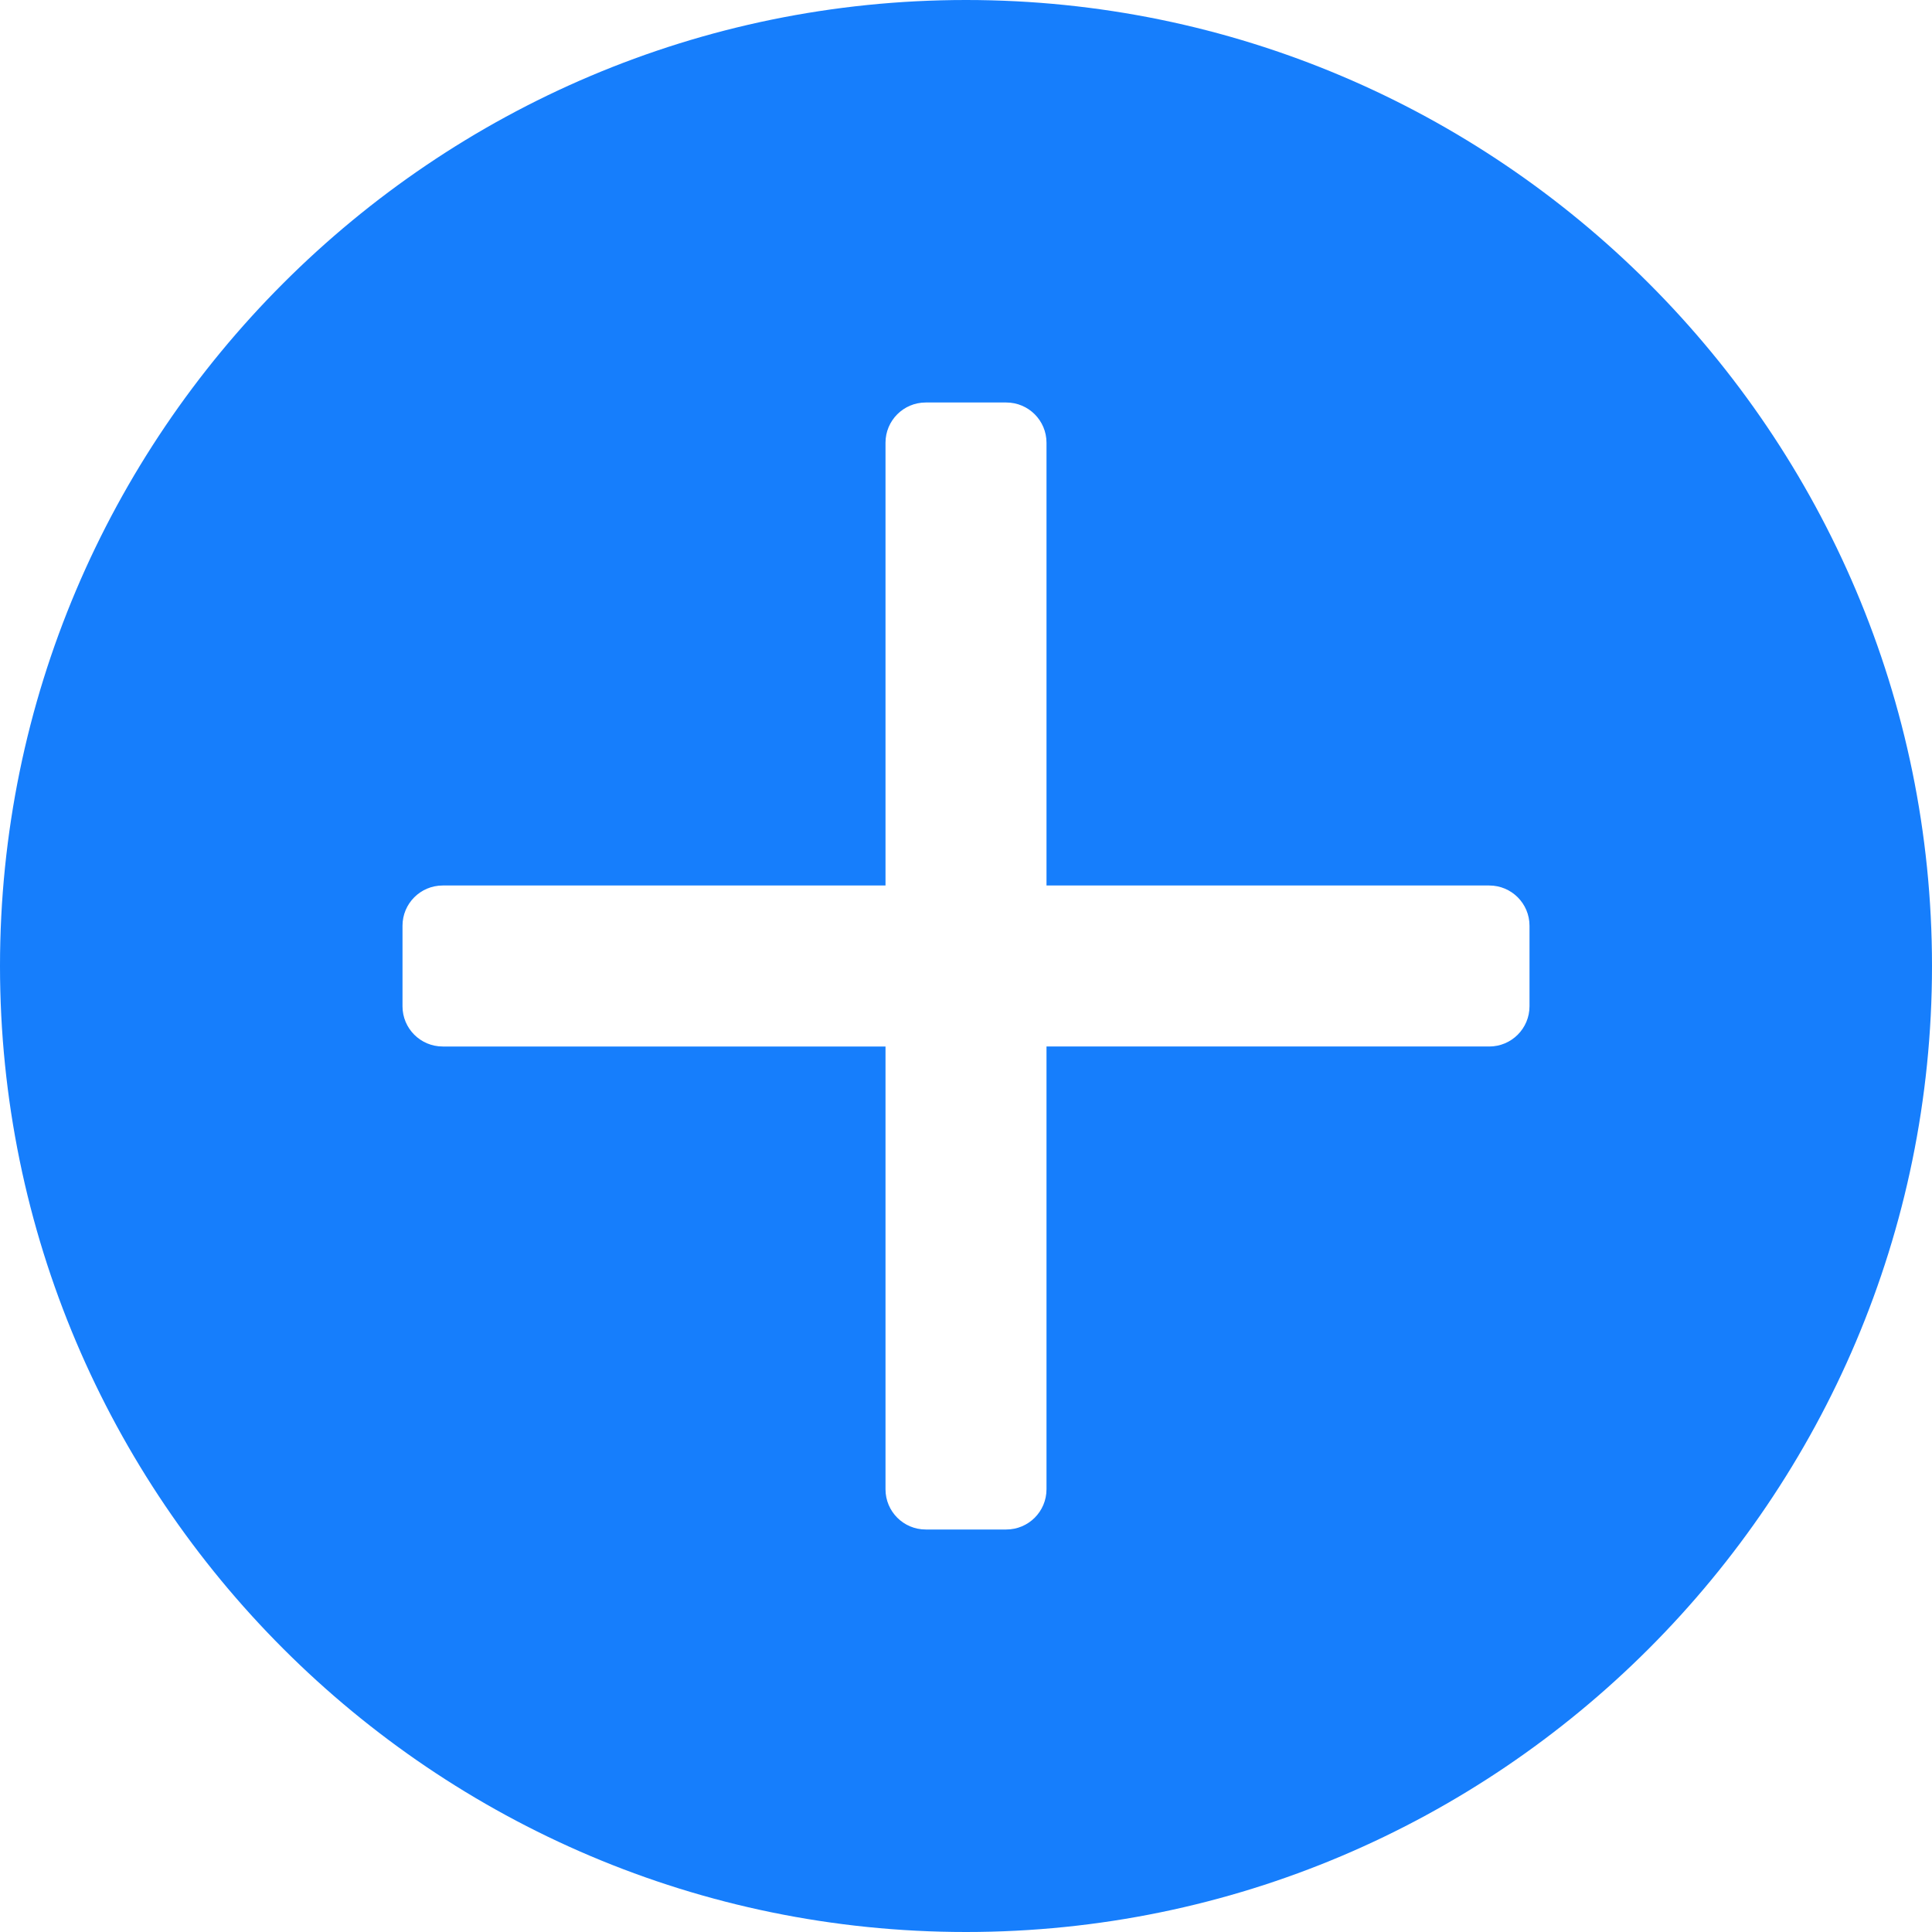
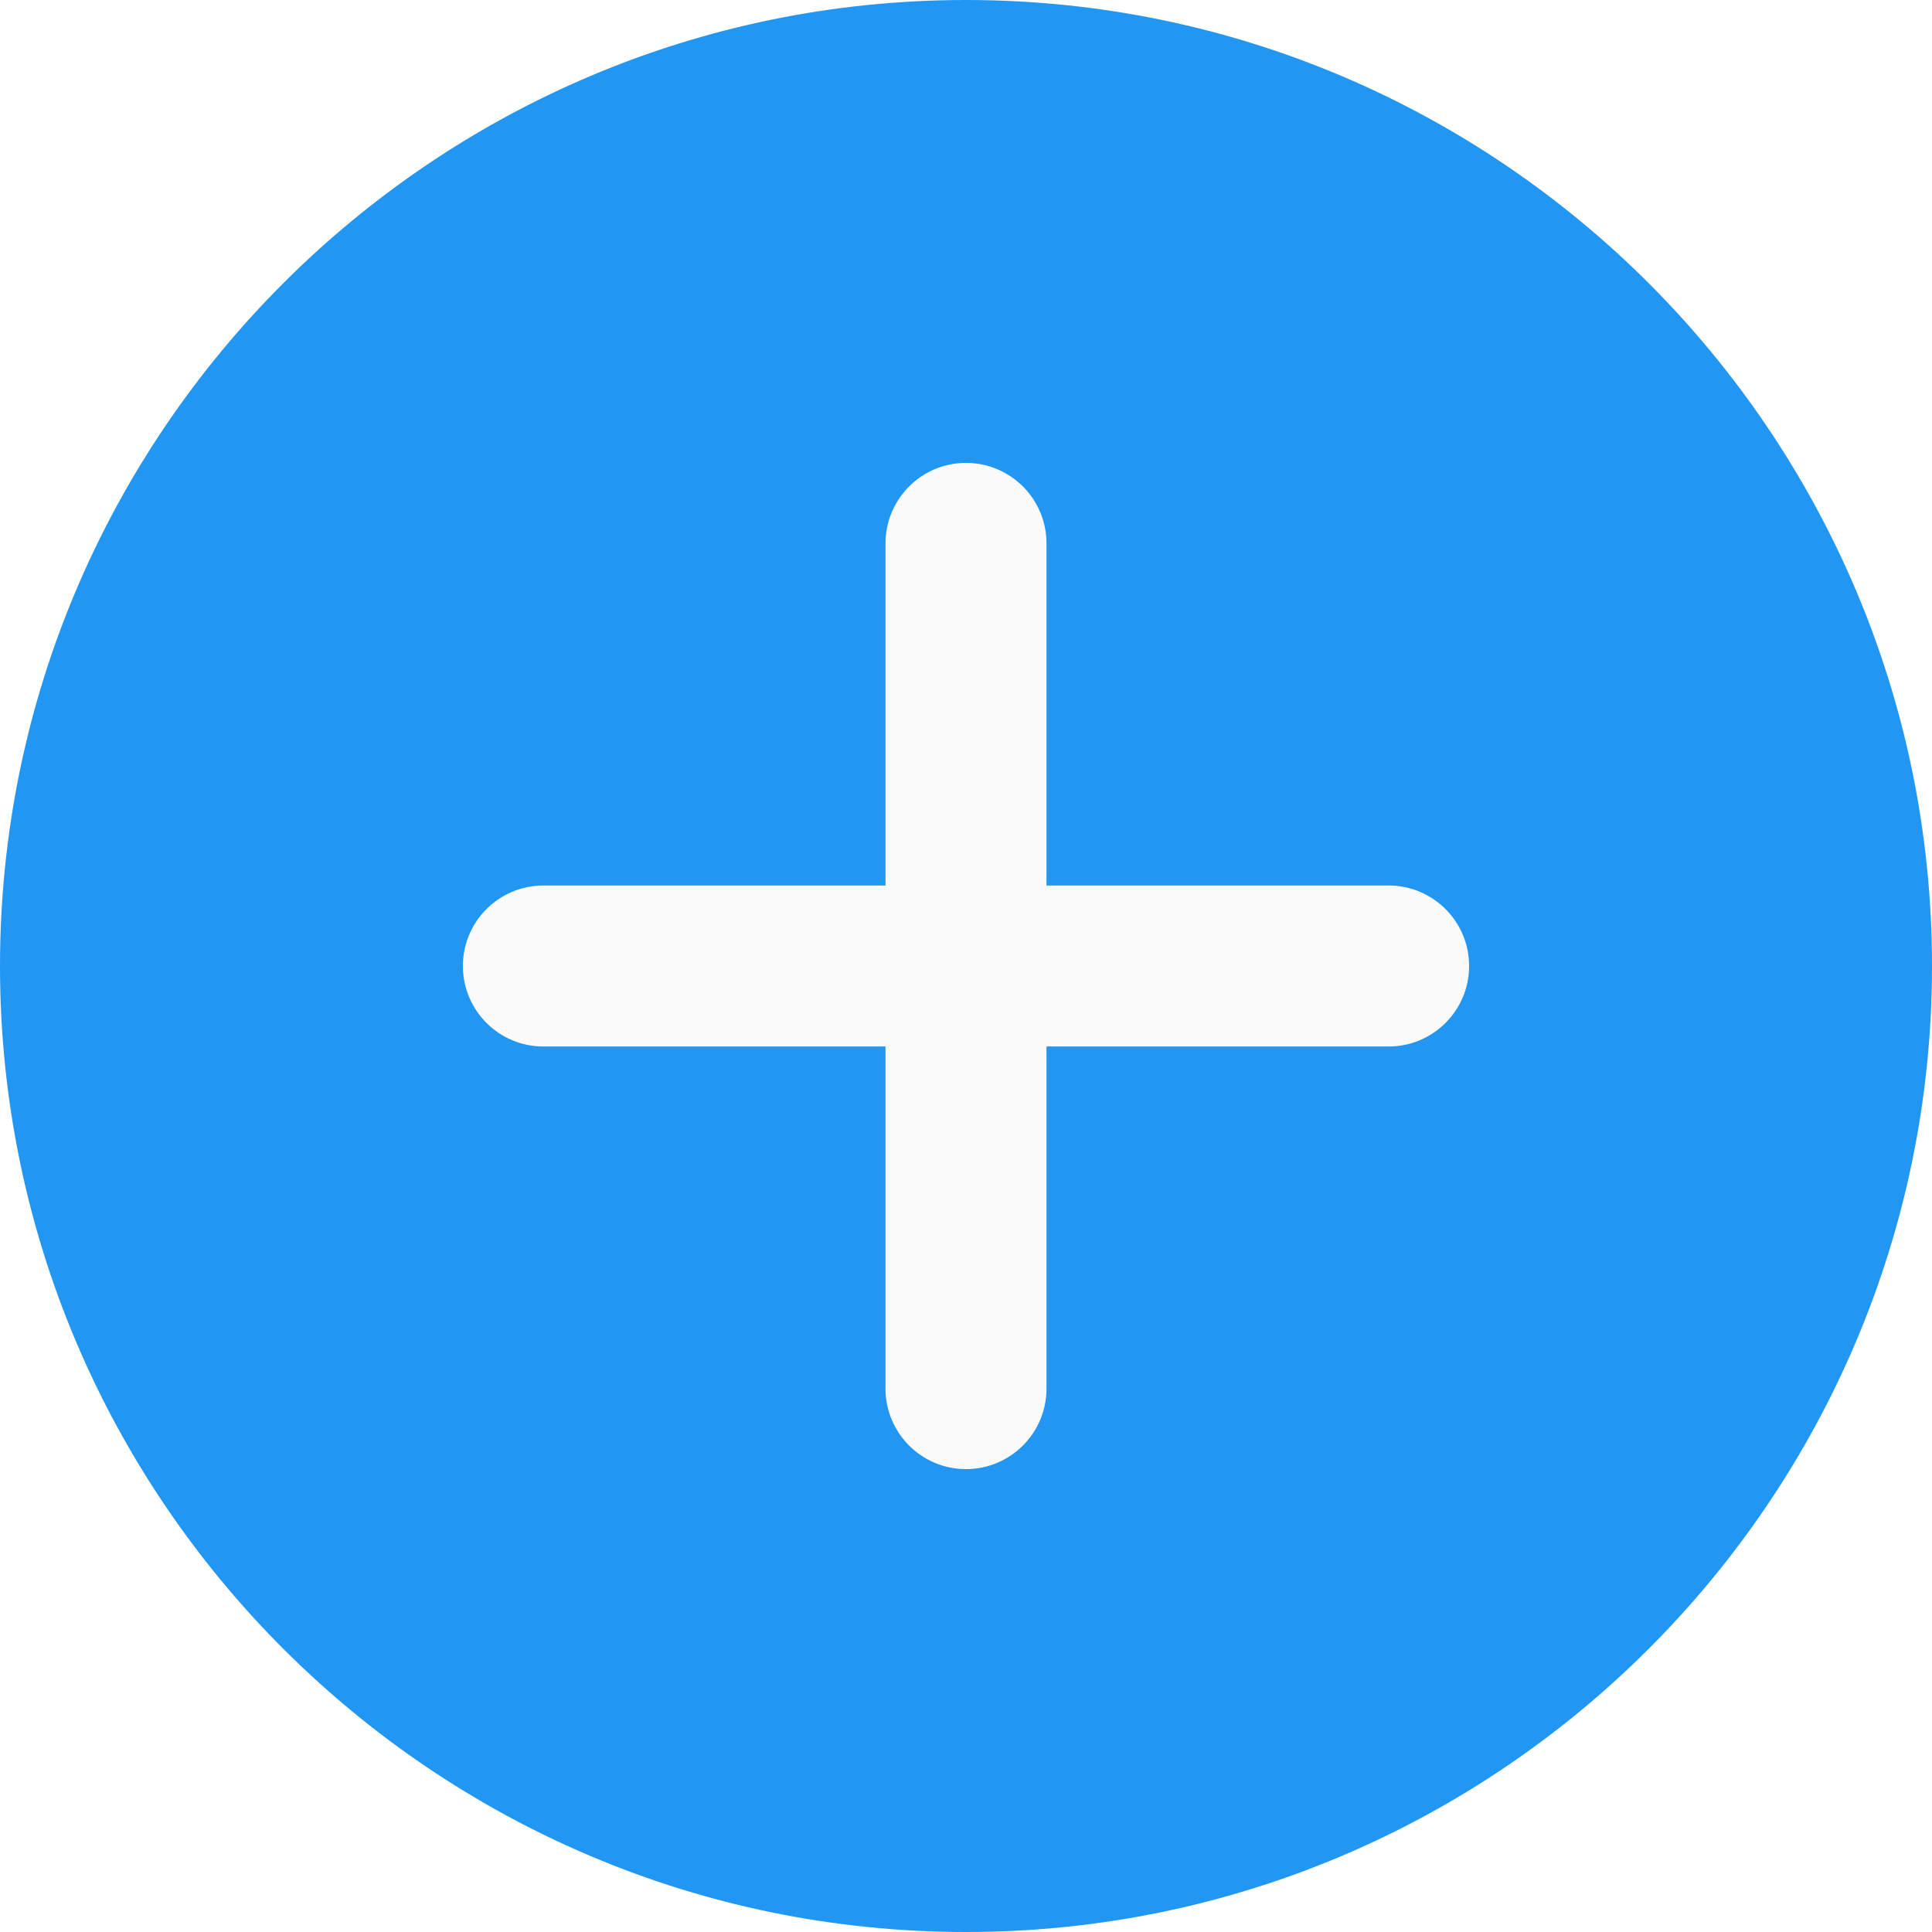
- <svg xmlns="http://www.w3.org/2000/svg" version="1.1" id="Capa_1" x="0px" y="0px" viewBox="0 0 512 512" style="enable-background:new 0 0 512 512;" xml:space="preserve" width="24px" height="24px" class="">
-   <g transform="matrix(-1 0 0 1 512 0)">
-     <g>
-       <g>
-         <path d="M256,0C114.844,0,0,114.844,0,256s114.844,256,256,256s256-114.844,256-256S397.156,0,256,0z M405.333,266.667    c0,5.896-4.771,10.667-10.667,10.667H277.333v117.333c0,5.896-4.771,10.667-10.667,10.667h-21.333    c-5.896,0-10.667-4.771-10.667-10.667V277.333H117.333c-5.896,0-10.667-4.771-10.667-10.667v-21.333    c0-5.896,4.771-10.667,10.667-10.667h117.333V117.333c0-5.896,4.771-10.667,10.667-10.667h21.333    c5.896,0,10.667,4.771,10.667,10.667v117.333h117.333c5.896,0,10.667,4.771,10.667,10.667V266.667z" data-original="#000000" class="active-path" data-old_color="#000000" fill="#167EFC" />
-       </g>
-     </g>
-   </g>
+ <svg xmlns="http://www.w3.org/2000/svg" height="24px" viewBox="0 0 512 512" width="24px">
+   <path d="m256 0c-141.164 0-256 114.836-256 256s114.836 256 256 256 256-114.836 256-256-114.836-256-256-256zm0 0" fill="#2196f3" />
+   <path d="m368 277.332h-90.668v90.668c0 11.777-9.555 21.332-21.332 21.332s-21.332-9.555-21.332-21.332v-90.668h-90.668c-11.777 0-21.332-9.555-21.332-21.332s9.555-21.332 21.332-21.332h90.668v-90.668c0-11.777 9.555-21.332 21.332-21.332s21.332 9.555 21.332 21.332v90.668h90.668c11.777 0 21.332 9.555 21.332 21.332s-9.555 21.332-21.332 21.332zm0 0" fill="#fafafa" />
</svg>
